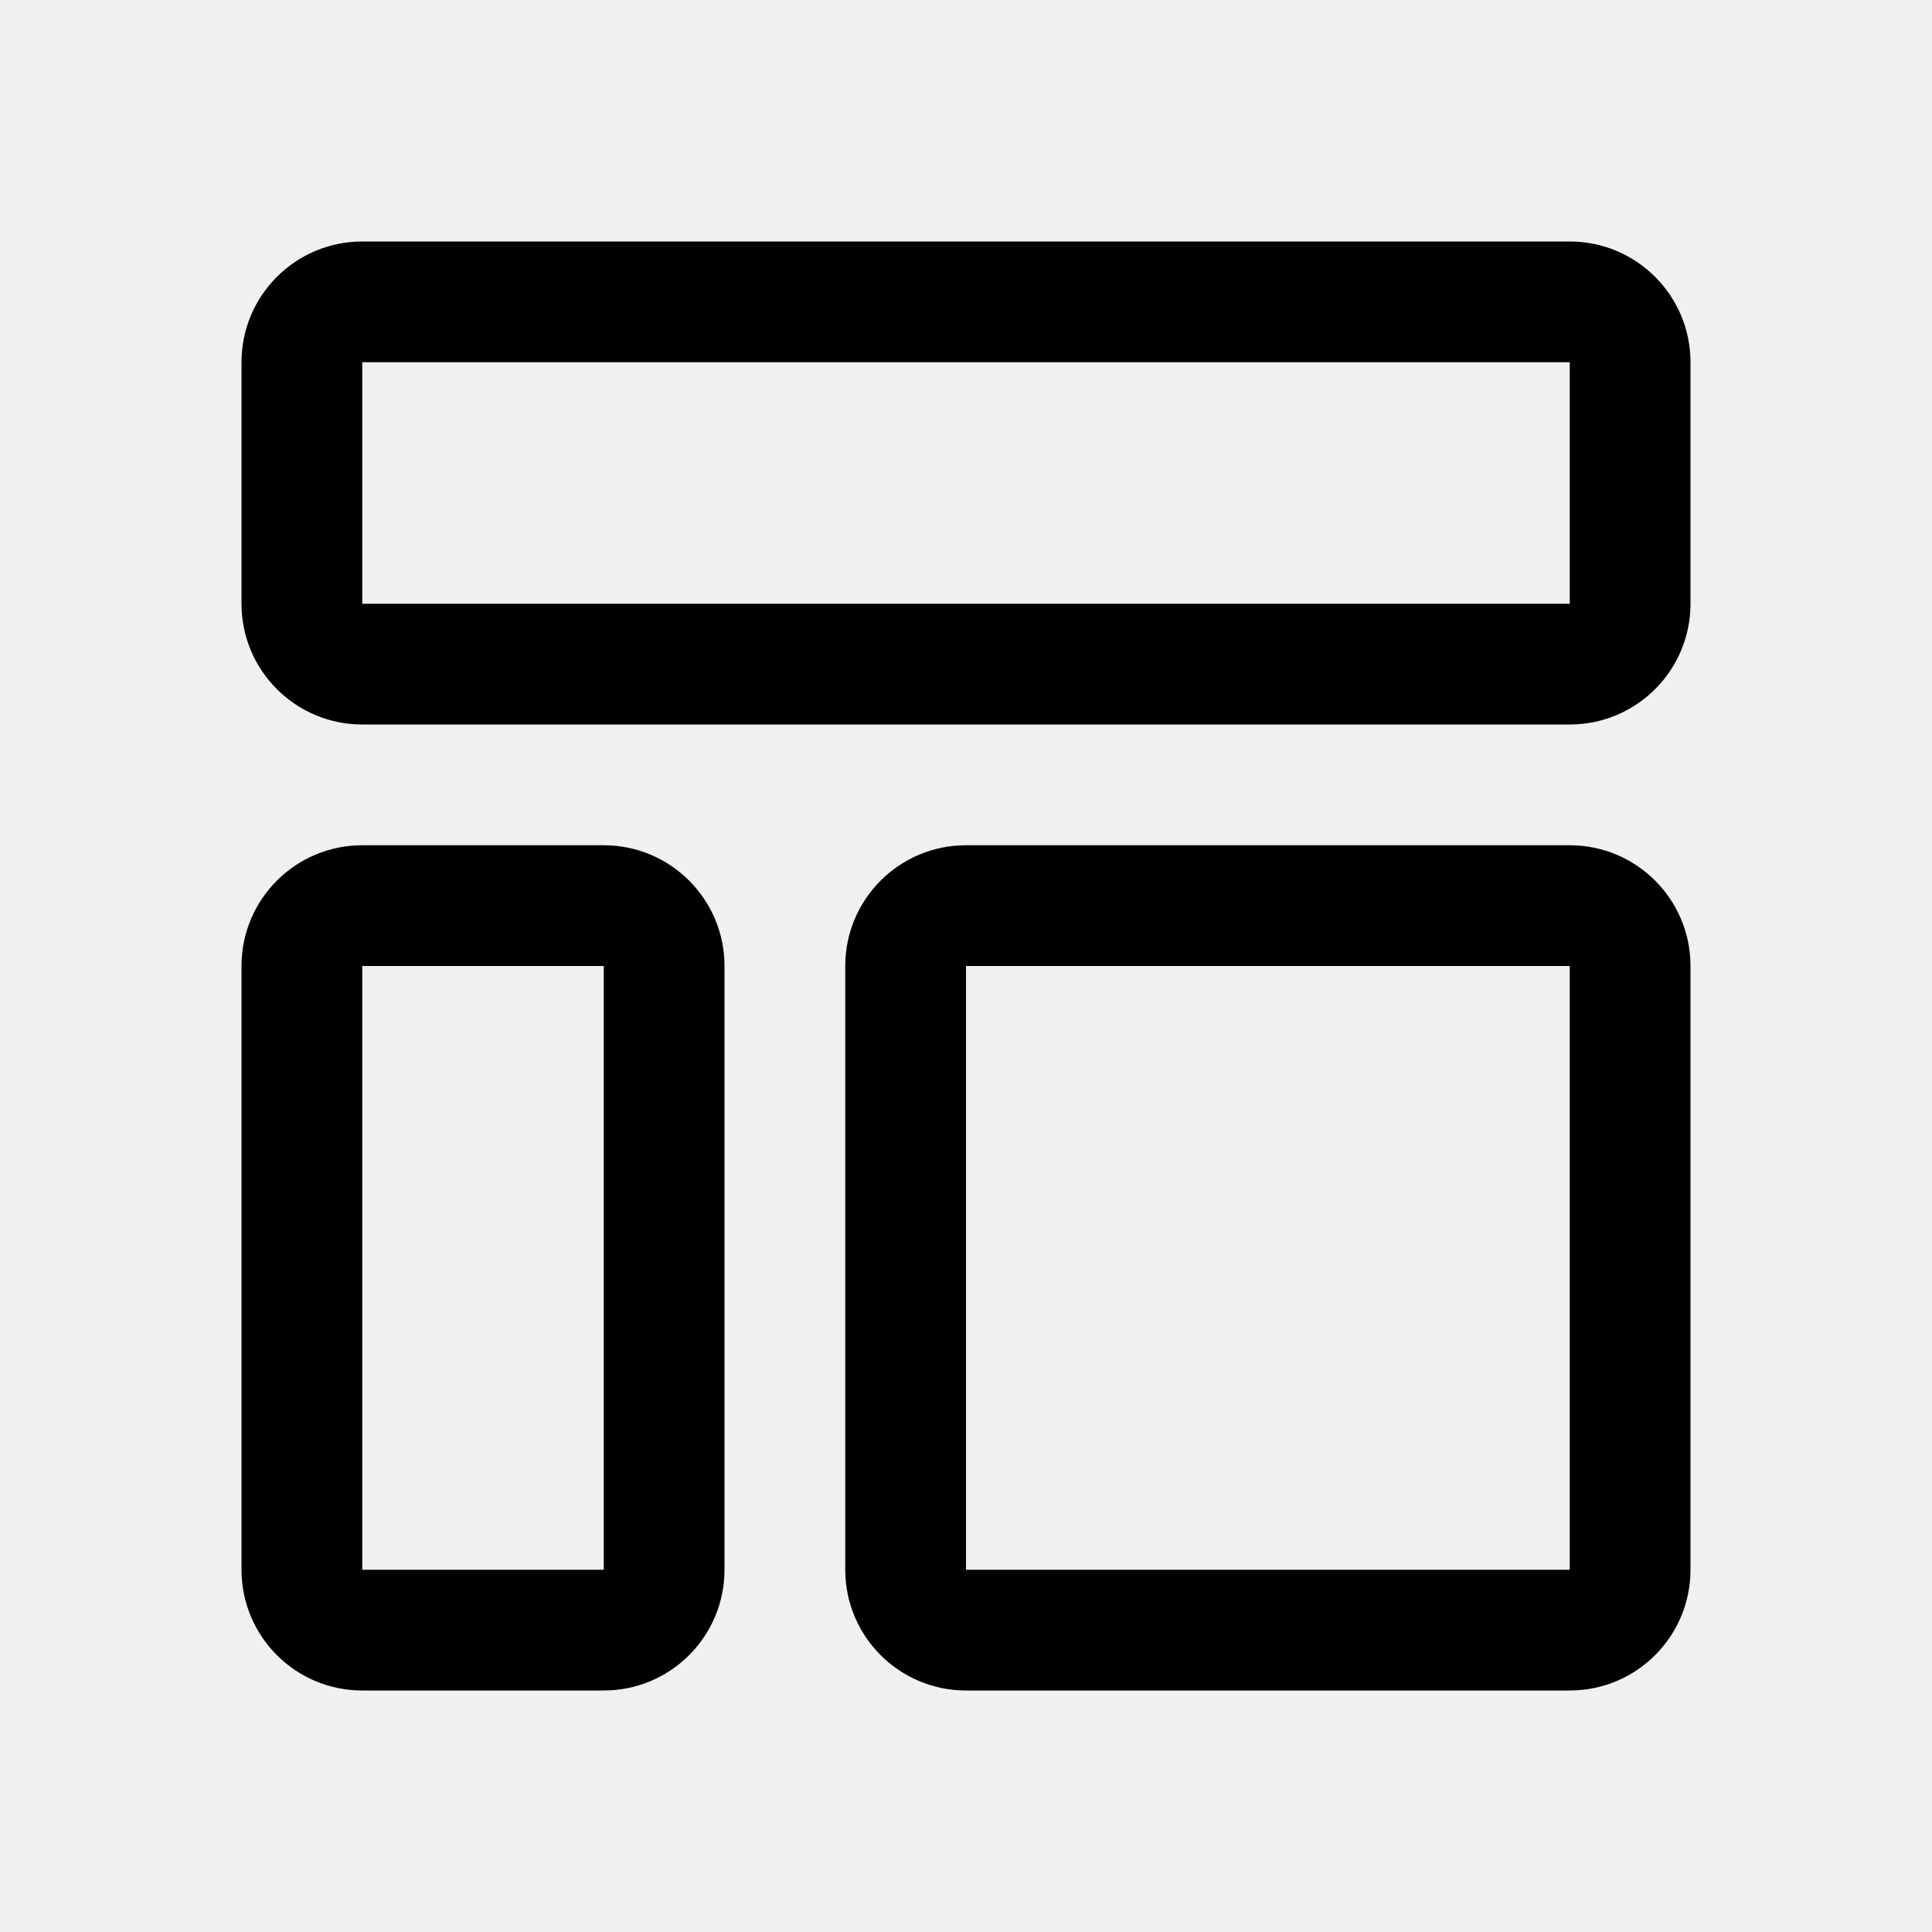
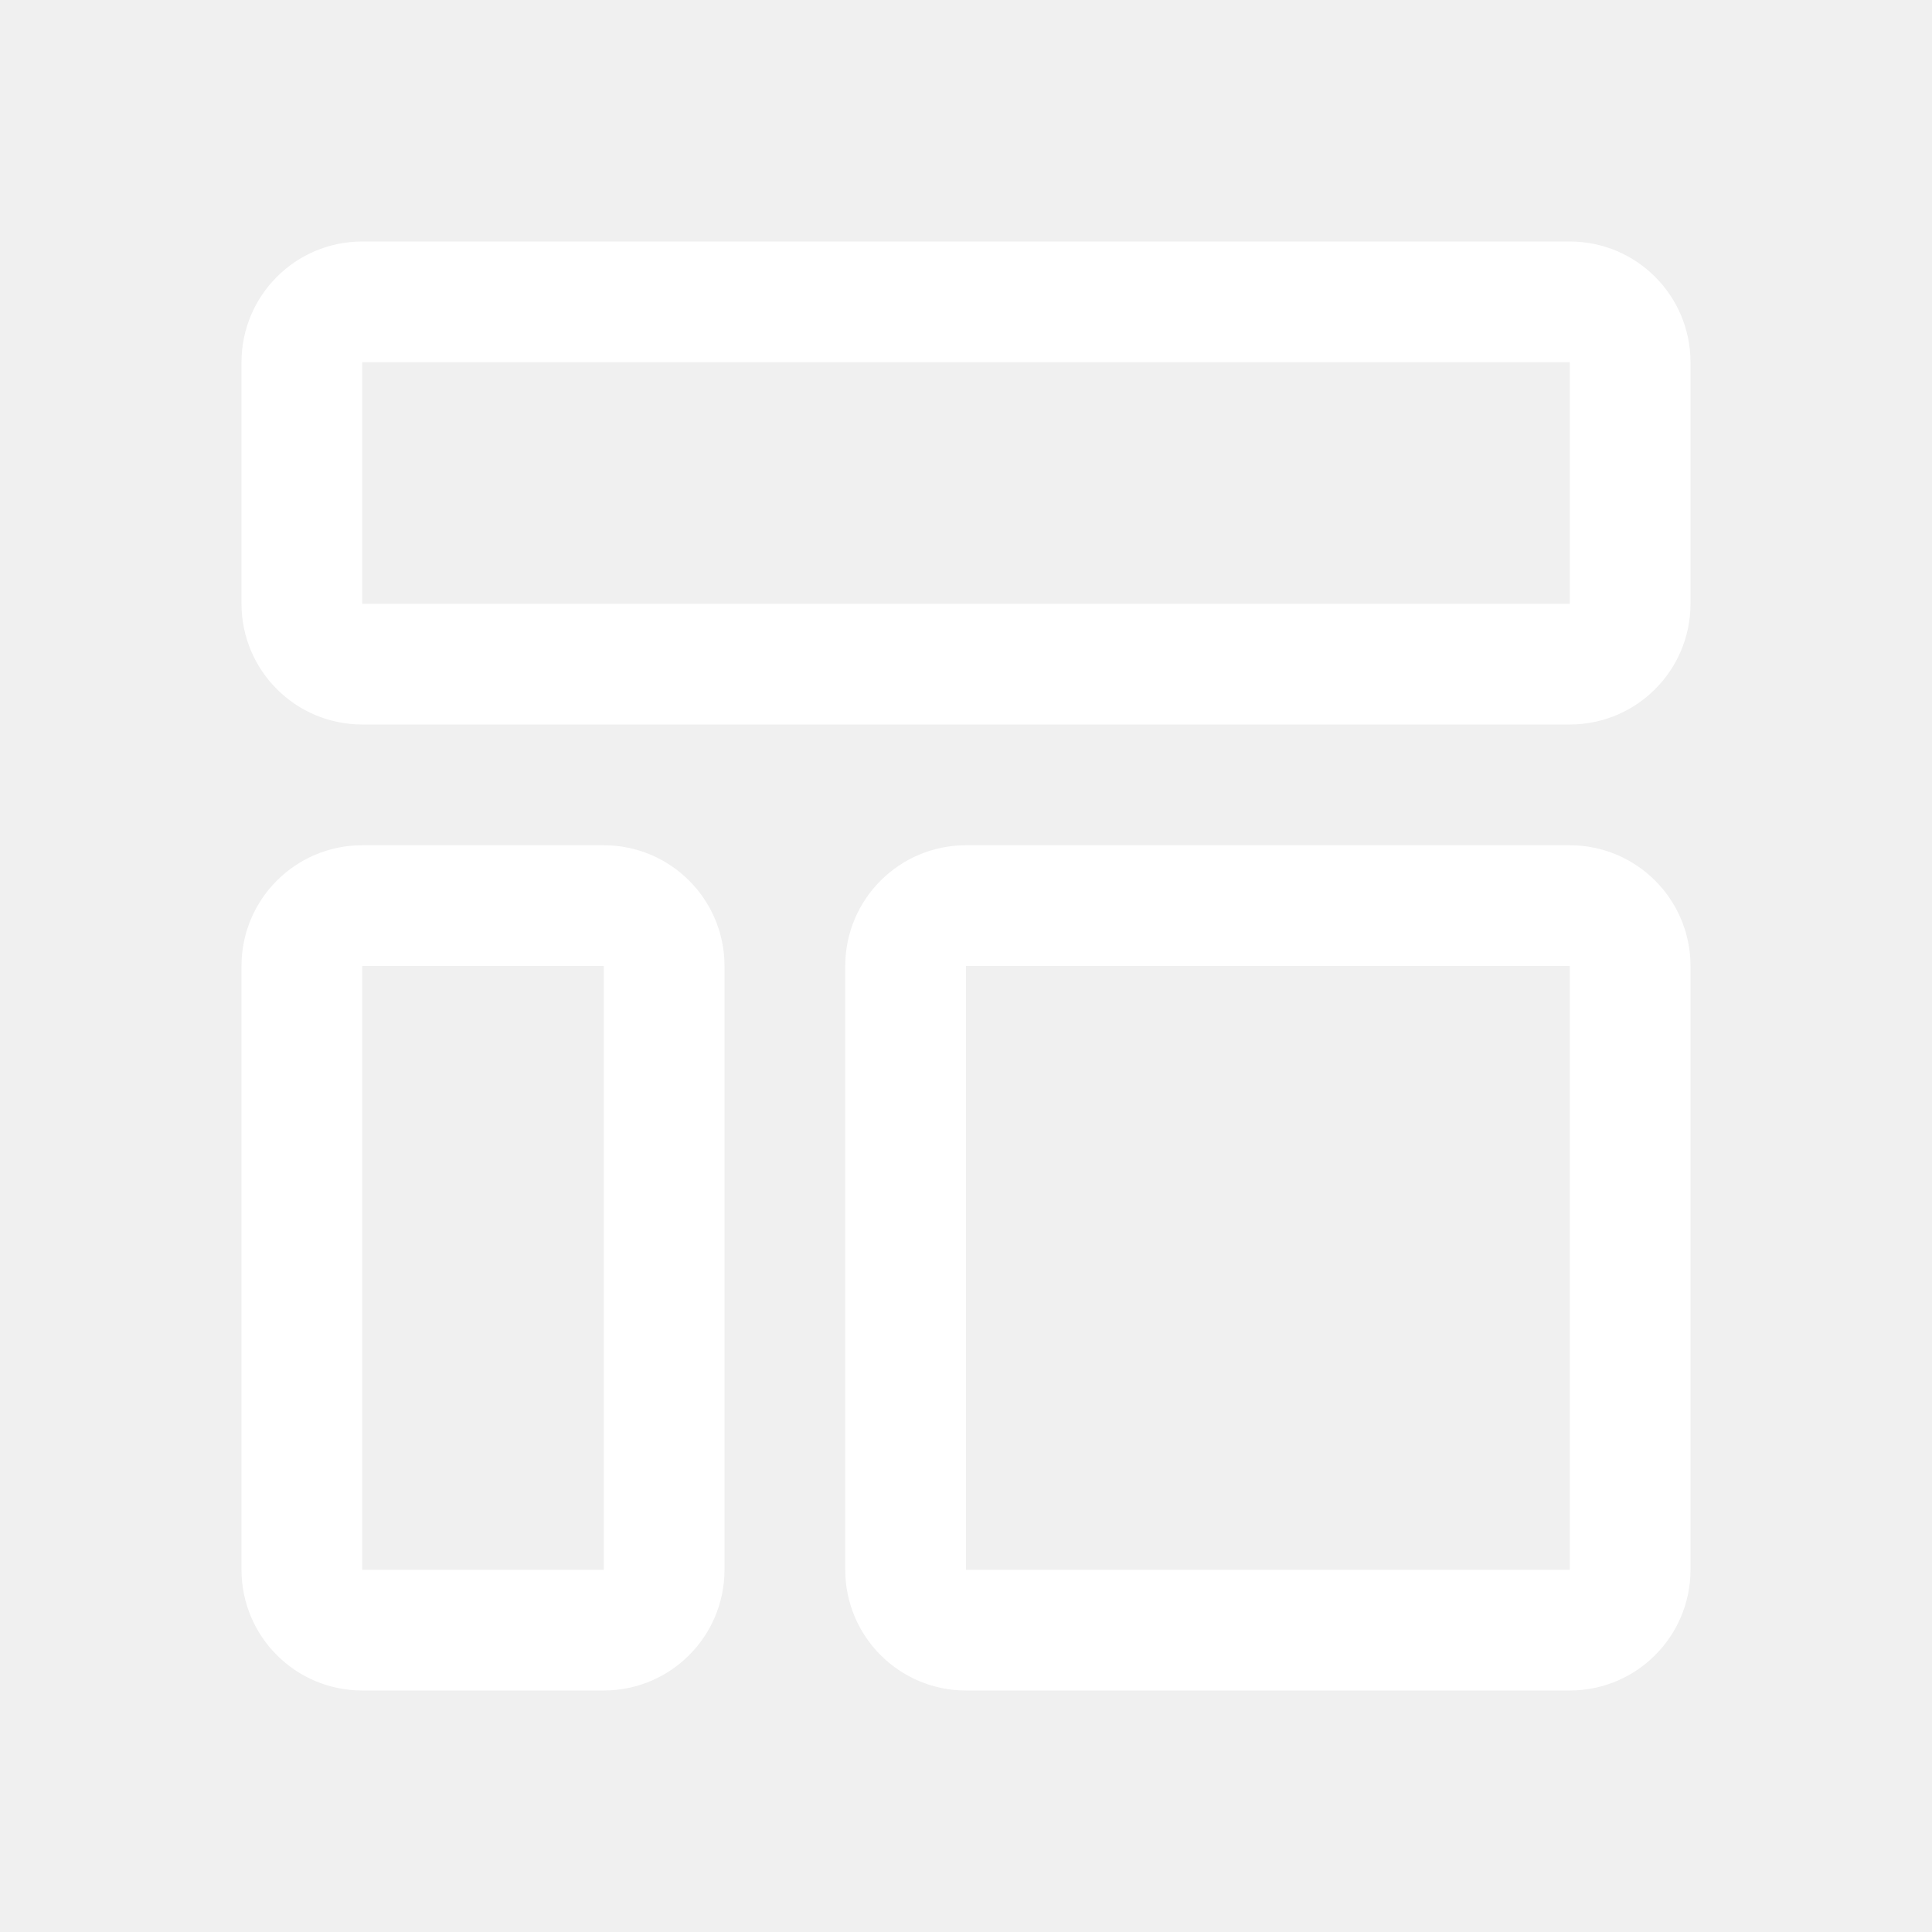
<svg xmlns="http://www.w3.org/2000/svg" id="icon" viewBox="0 0 32 32">
  <defs>
    <style>.cls-1{fill:none;}</style>
  </defs>
-   <path d="M26,6v4H6V6H26m0-2H6A2,2,0,0,0,4,6v4a2,2,0,0,0,2,2H26a2,2,0,0,0,2-2V6a2,2,0,0,0-2-2Z" />
-   <path d="M10,16V26H6V16h4m0-2H6a2,2,0,0,0-2,2V26a2,2,0,0,0,2,2h4a2,2,0,0,0,2-2V16a2,2,0,0,0-2-2Z" />
-   <path d="M26,16V26H16V16H26m0-2H16a2,2,0,0,0-2,2V26a2,2,0,0,0,2,2H26a2,2,0,0,0,2-2V16a2,2,0,0,0-2-2Z" />
-   <rect class="cls-1" width="32" height="32" fill="#444141" />
+   <path d="M26,6v4H6V6H26m0-2H6A2,2,0,0,0,4,6v4a2,2,0,0,0,2,2H26a2,2,0,0,0,2-2V6a2,2,0,0,0-2-2Z" fill="#fff" />
+   <path d="M10,16V26H6V16h4m0-2H6a2,2,0,0,0-2,2V26a2,2,0,0,0,2,2h4a2,2,0,0,0,2-2V16a2,2,0,0,0-2-2Z" fill="#fff" />
+   <path d="M26,16V26H16V16H26m0-2H16a2,2,0,0,0-2,2V26a2,2,0,0,0,2,2H26a2,2,0,0,0,2-2V16a2,2,0,0,0-2-2Z" fill="#fff" />
+   <rect class="cls-1" width="32" height="32" fill="#fff" />
  <defs>
    <clipPath id="clip0_544_17803">
-       <rect width="20" height="20" fill="#444141" />
+       <rect width="20" height="20" fill="#fff" />
    </clipPath>
  </defs>
</svg>
